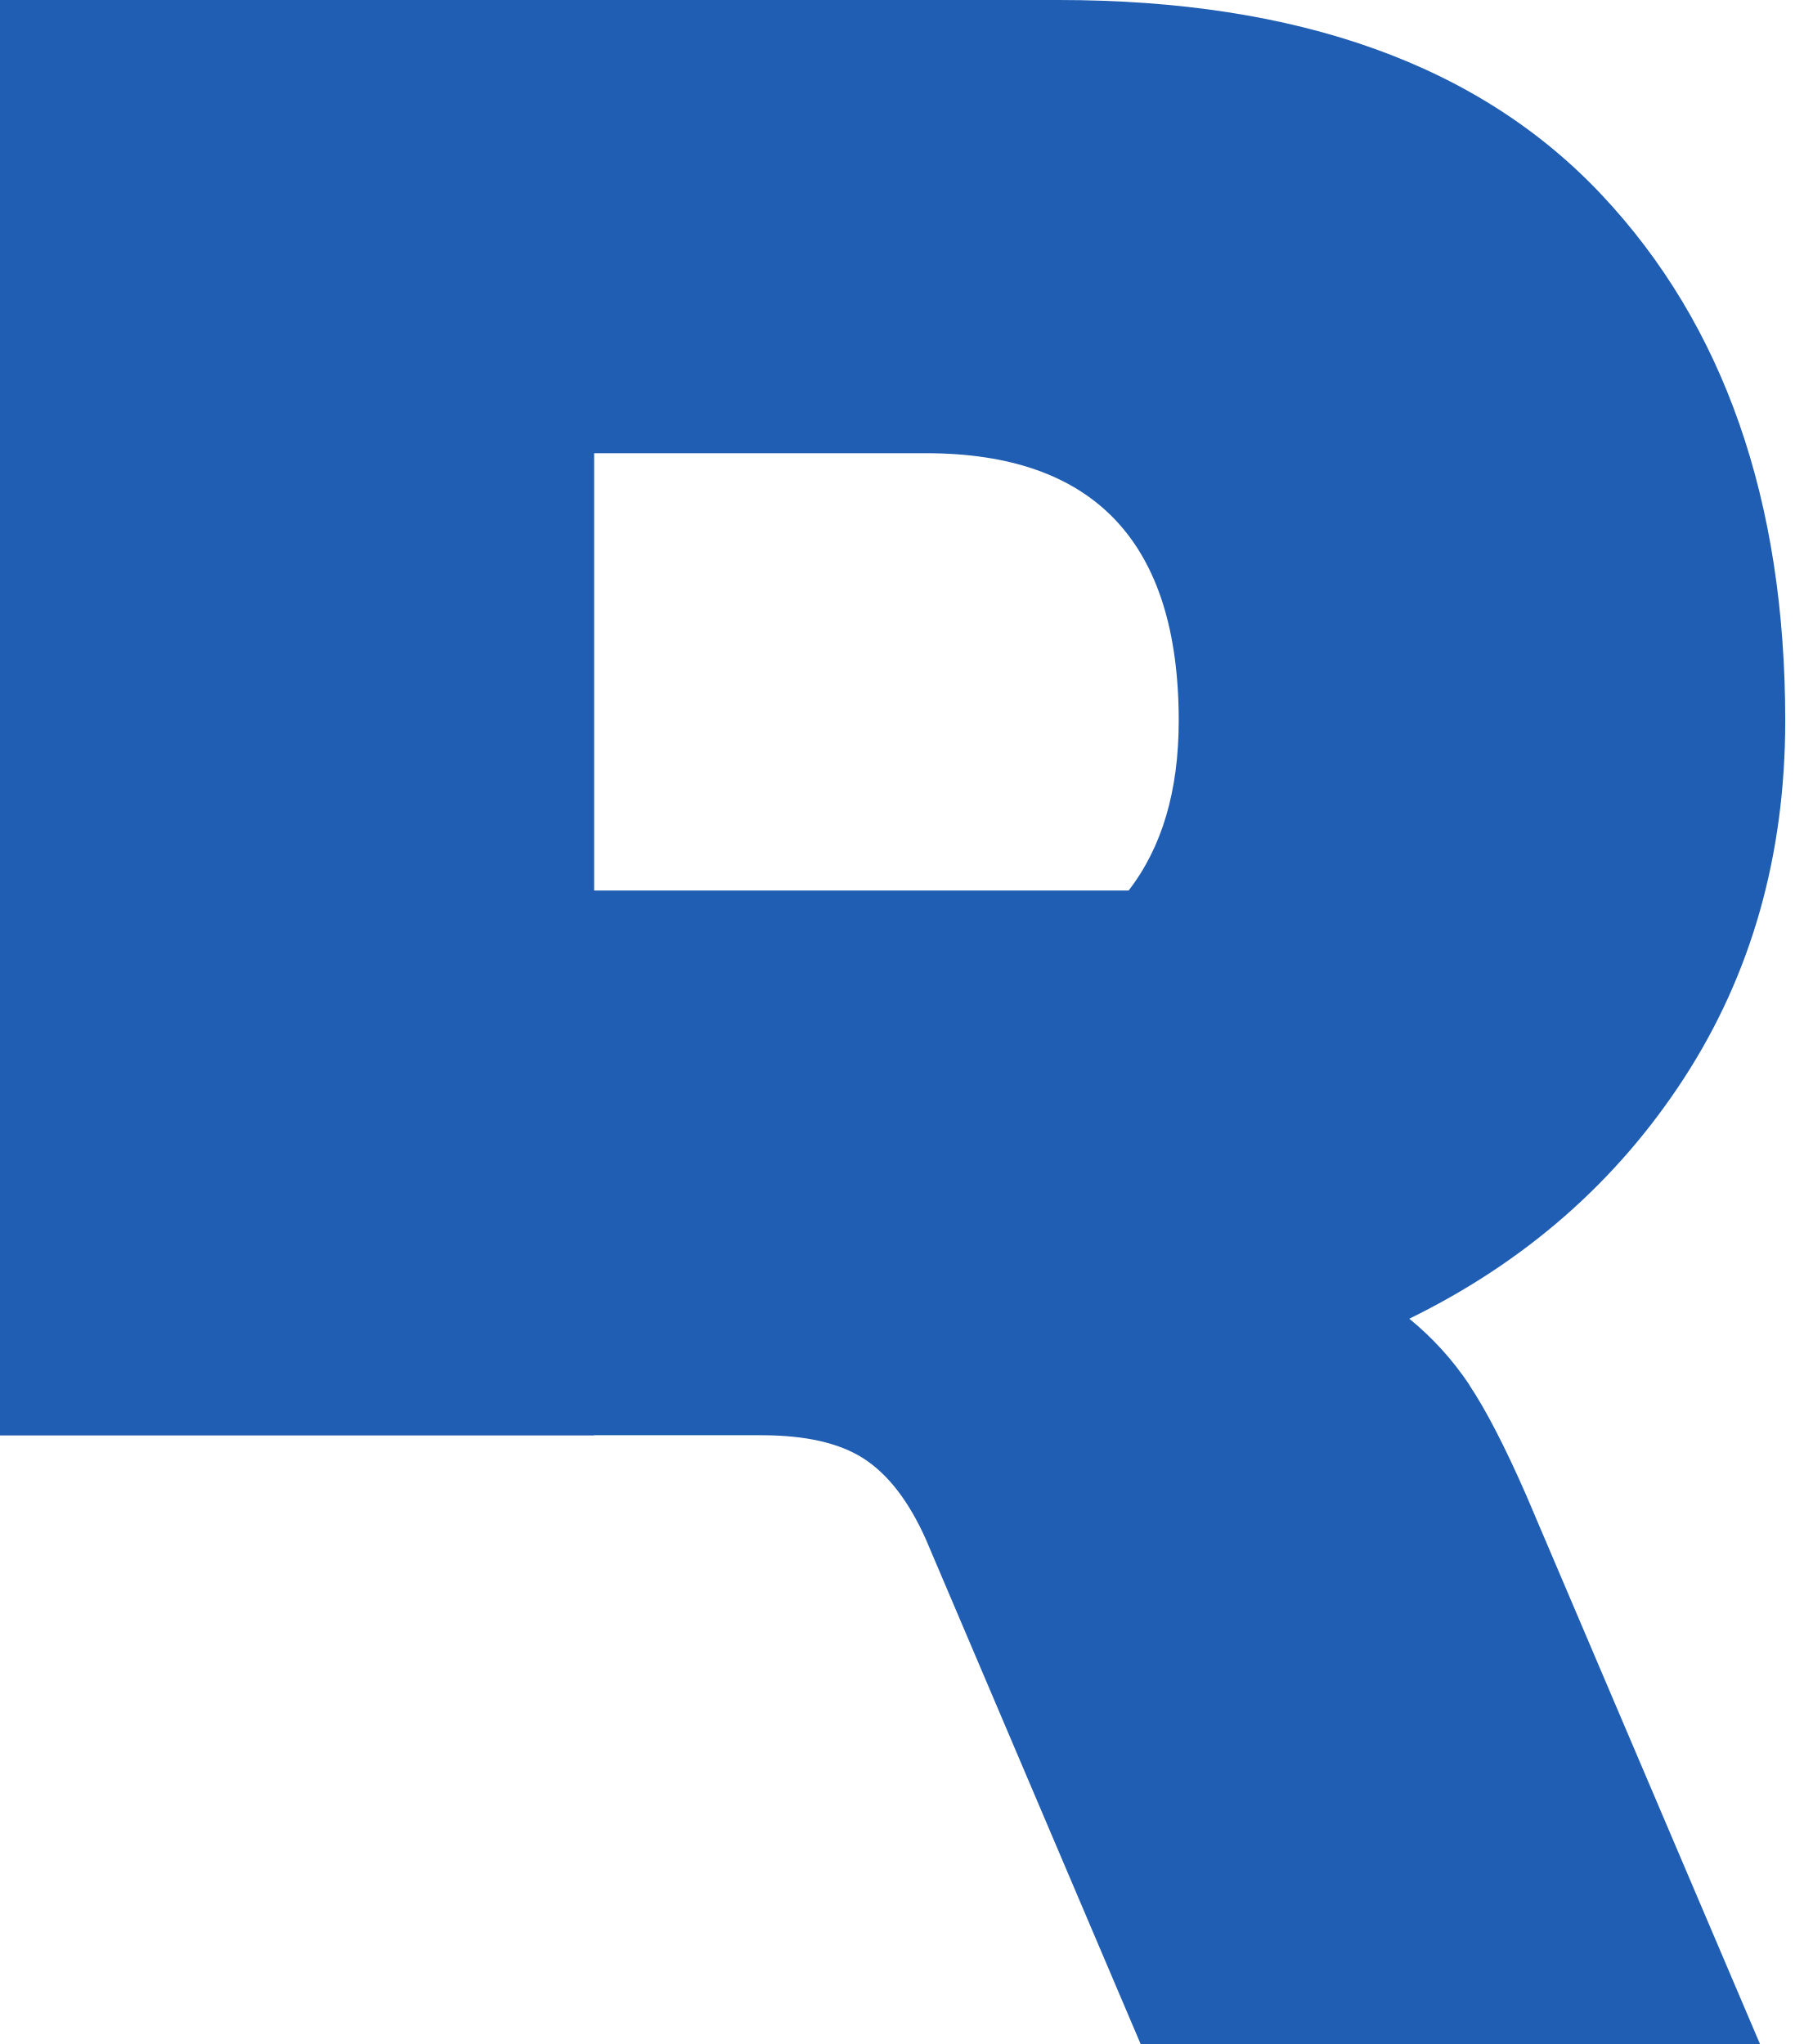
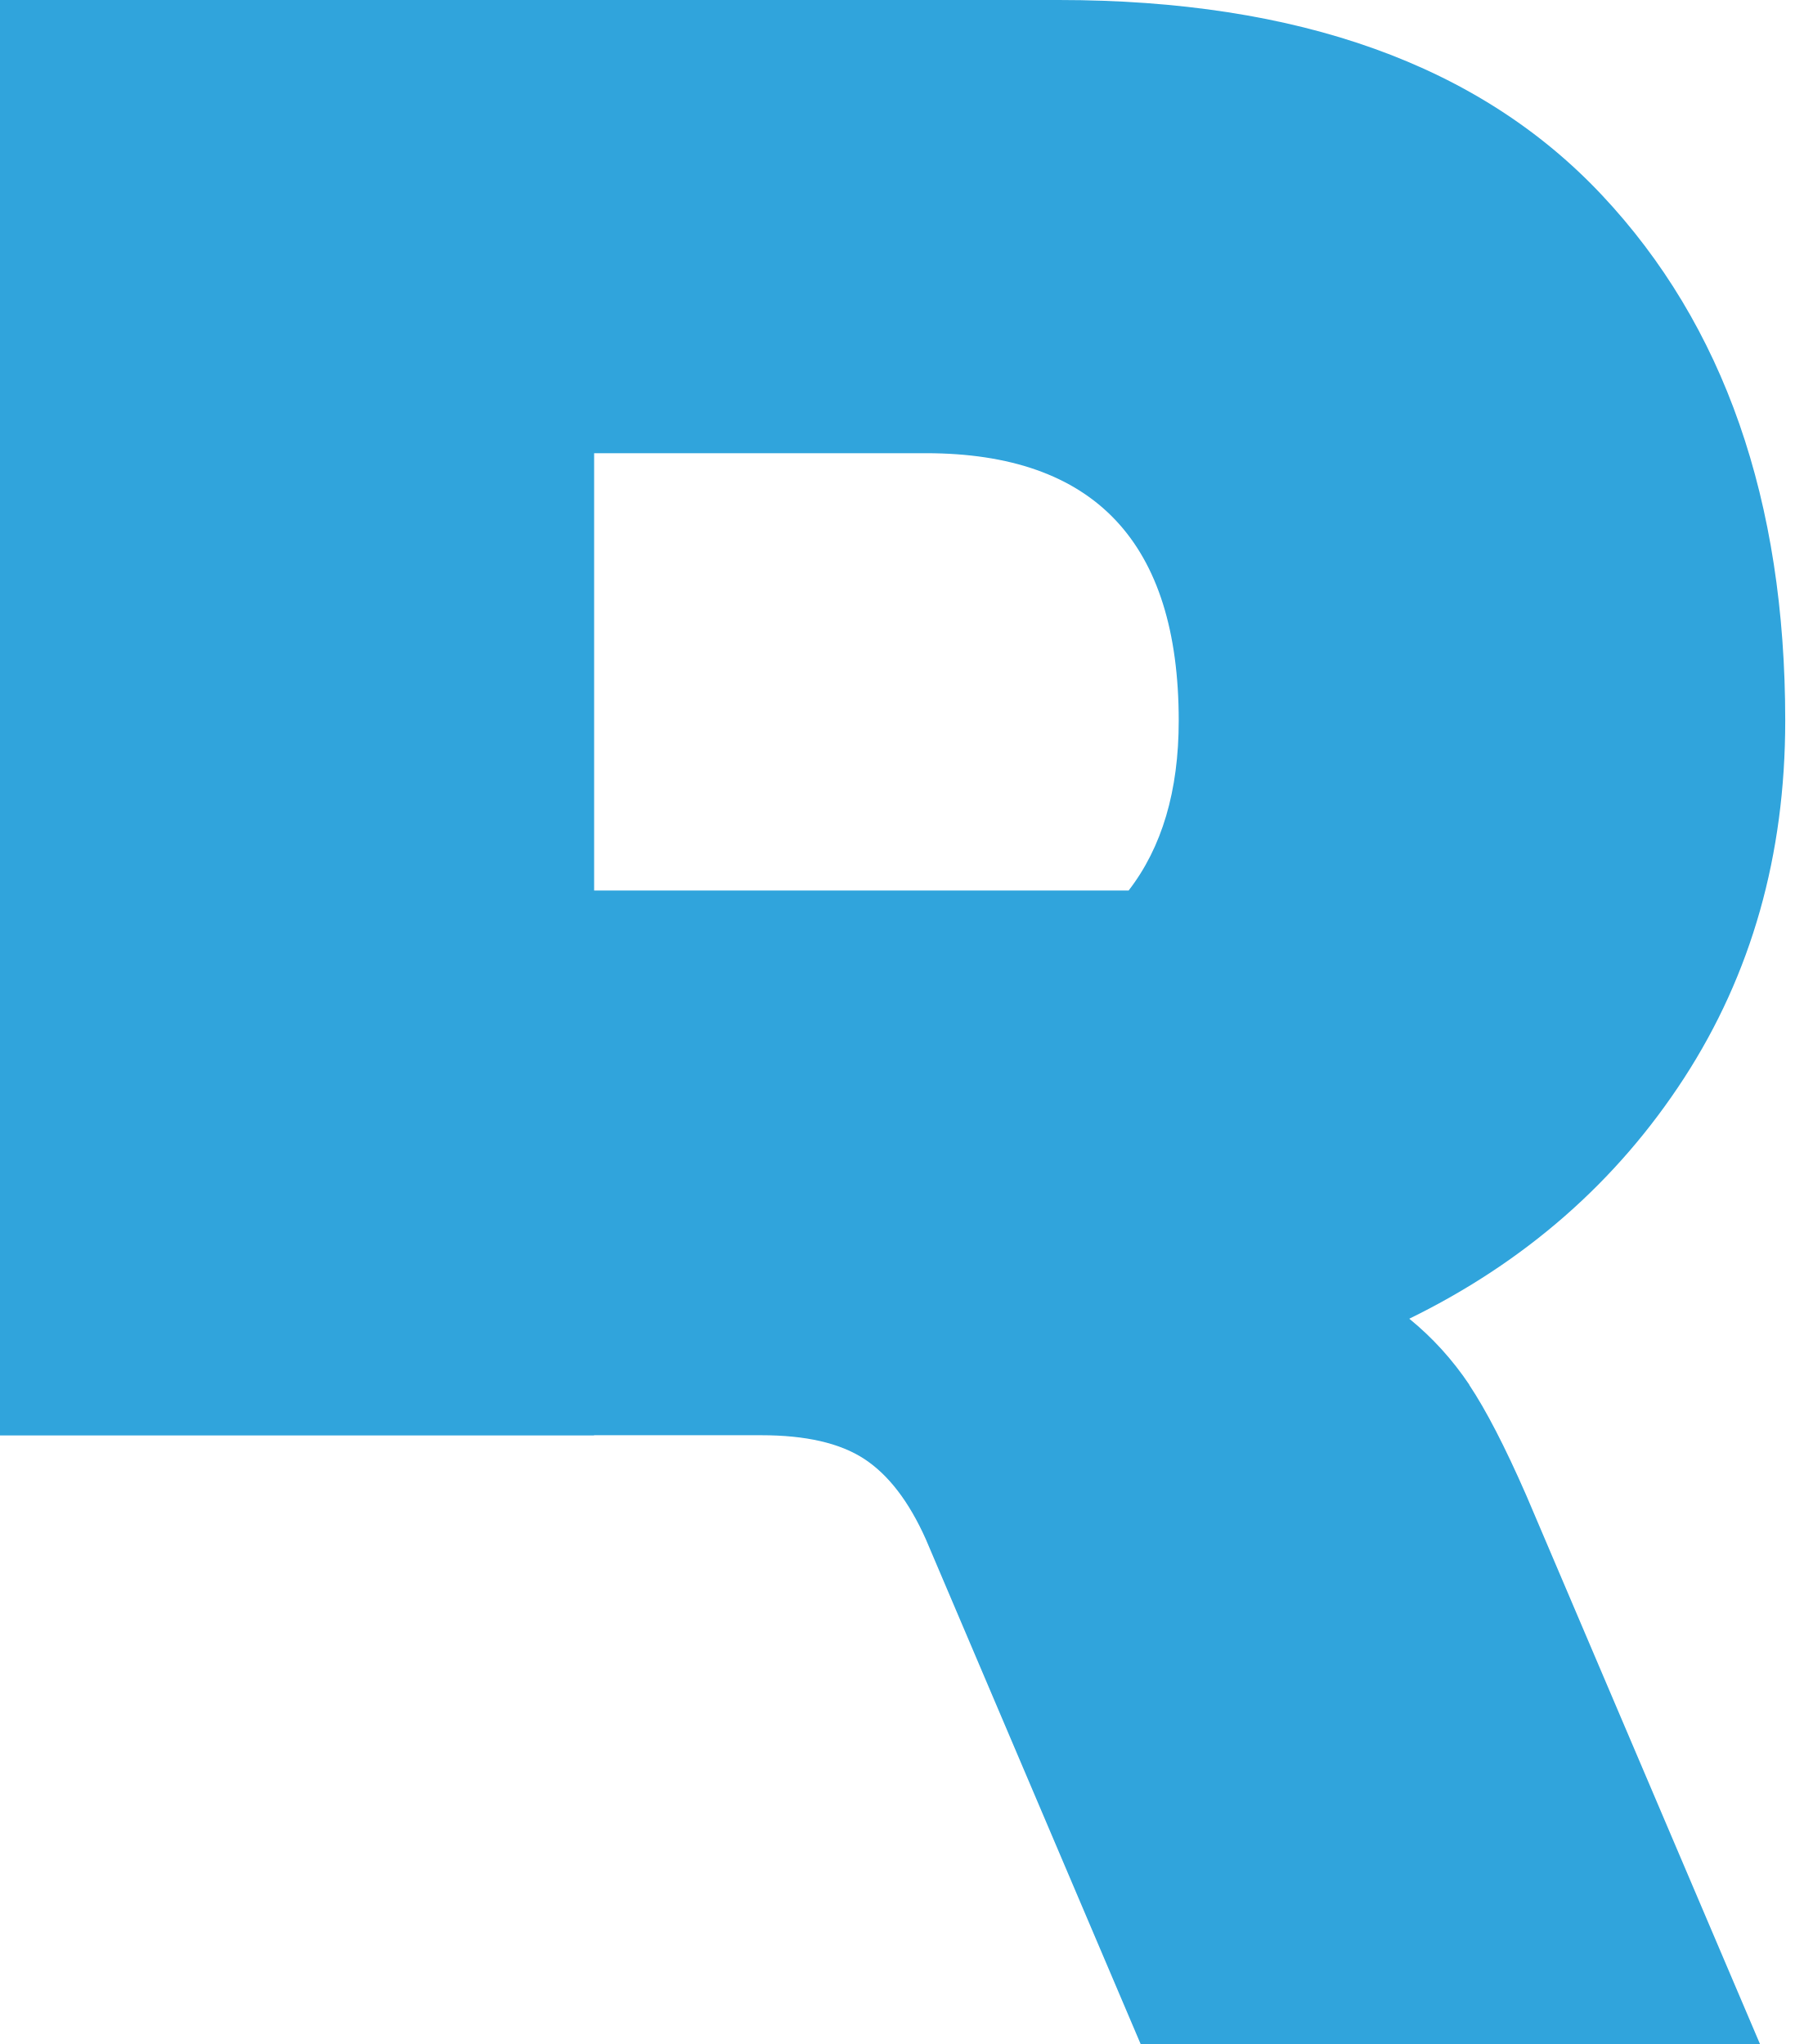
<svg xmlns="http://www.w3.org/2000/svg" id="Layer_1" viewBox="0 0 158 180">
  <defs>
-     <style>.cls-1{fill:#1f5eb3;}</style>
+     <style>.cls-1{fill:#30a4dc;}</style>
  </defs>
  <path class="cls-1" d="M129.37,121.95c-1.49-2.22-3.25-4.16-5.29-5.82,10.2-4.99,18.27-12.06,24.2-21.2,5.93-9.15,8.9-19.63,8.9-31.46,0-19.4-5.38-34.83-16.14-46.29C130.29,5.73,114.35,0,93.2,0H0v126.41h52.3v-.02h14.74c3.9,0,6.91.69,9.04,2.08,2.13,1.39,3.94,3.74,5.43,7.07l18.92,44.47h54.53l-20.59-48.35c-1.86-4.25-3.53-7.48-5.01-9.7ZM99.37,78.42h-47.06v-38.51h29.21c14.84,0,22.26,7.86,22.26,23.56,0,6.19-1.48,11.16-4.41,14.95Z" />
</svg>
